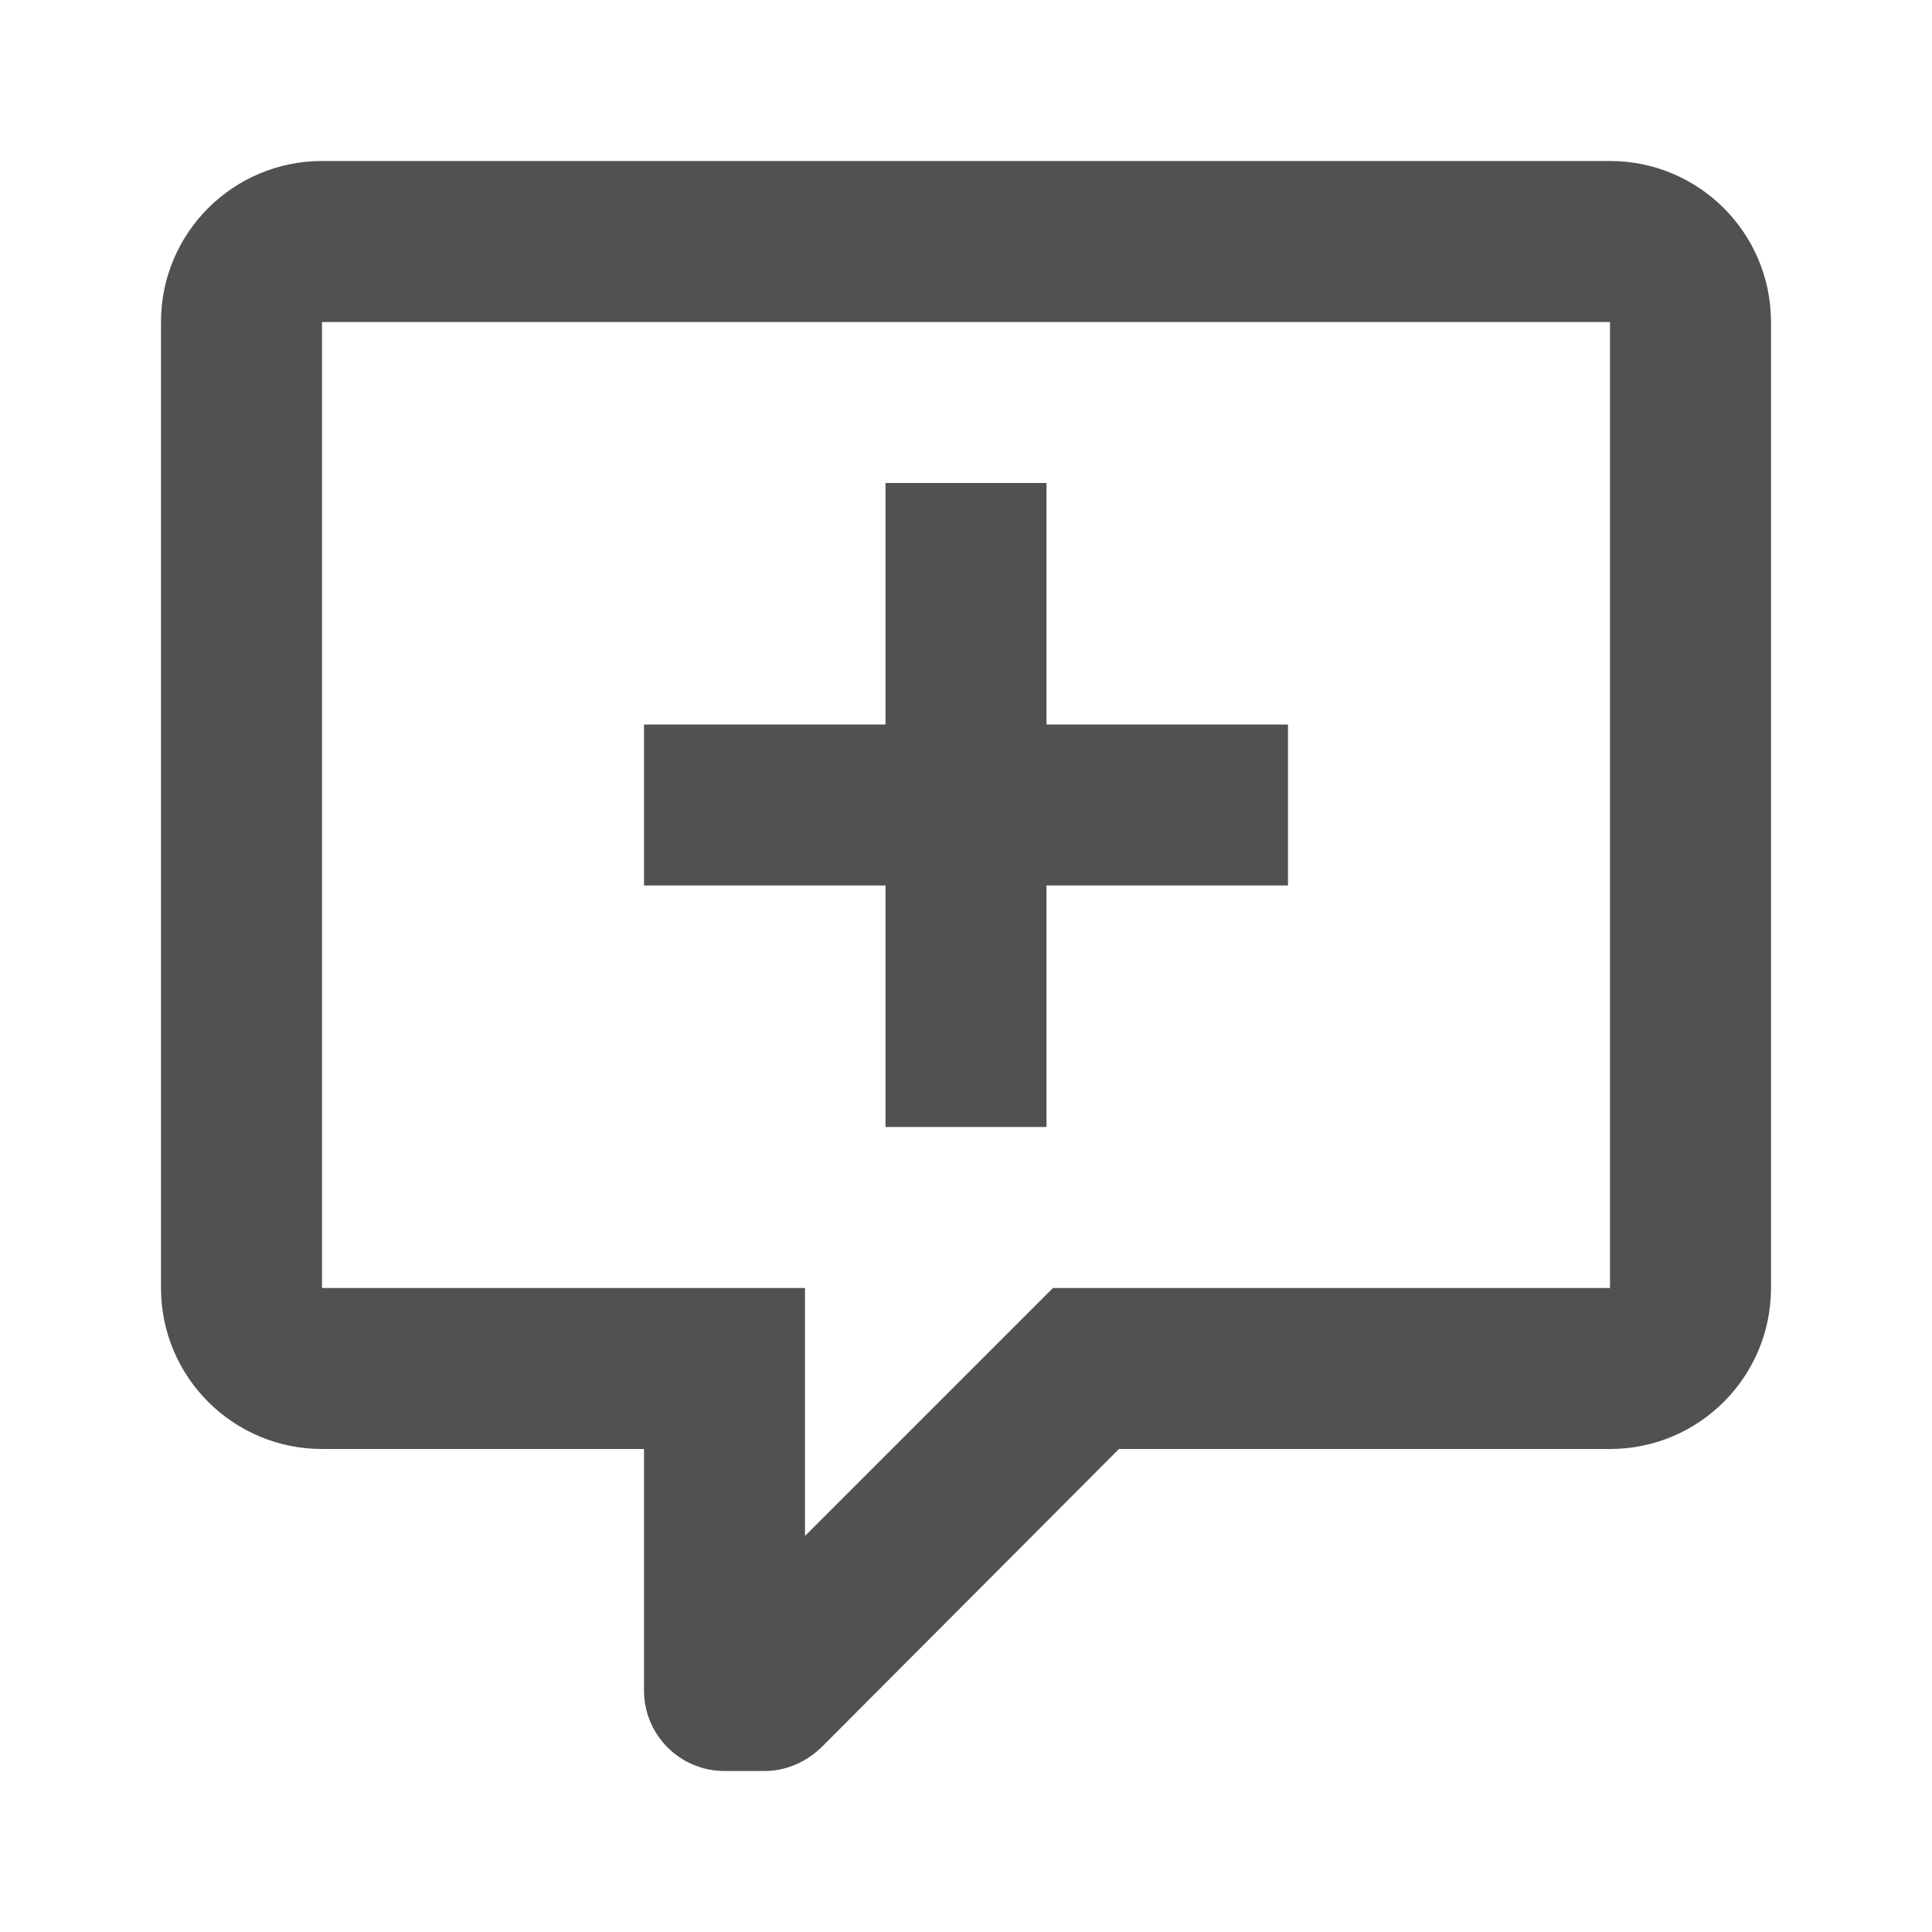
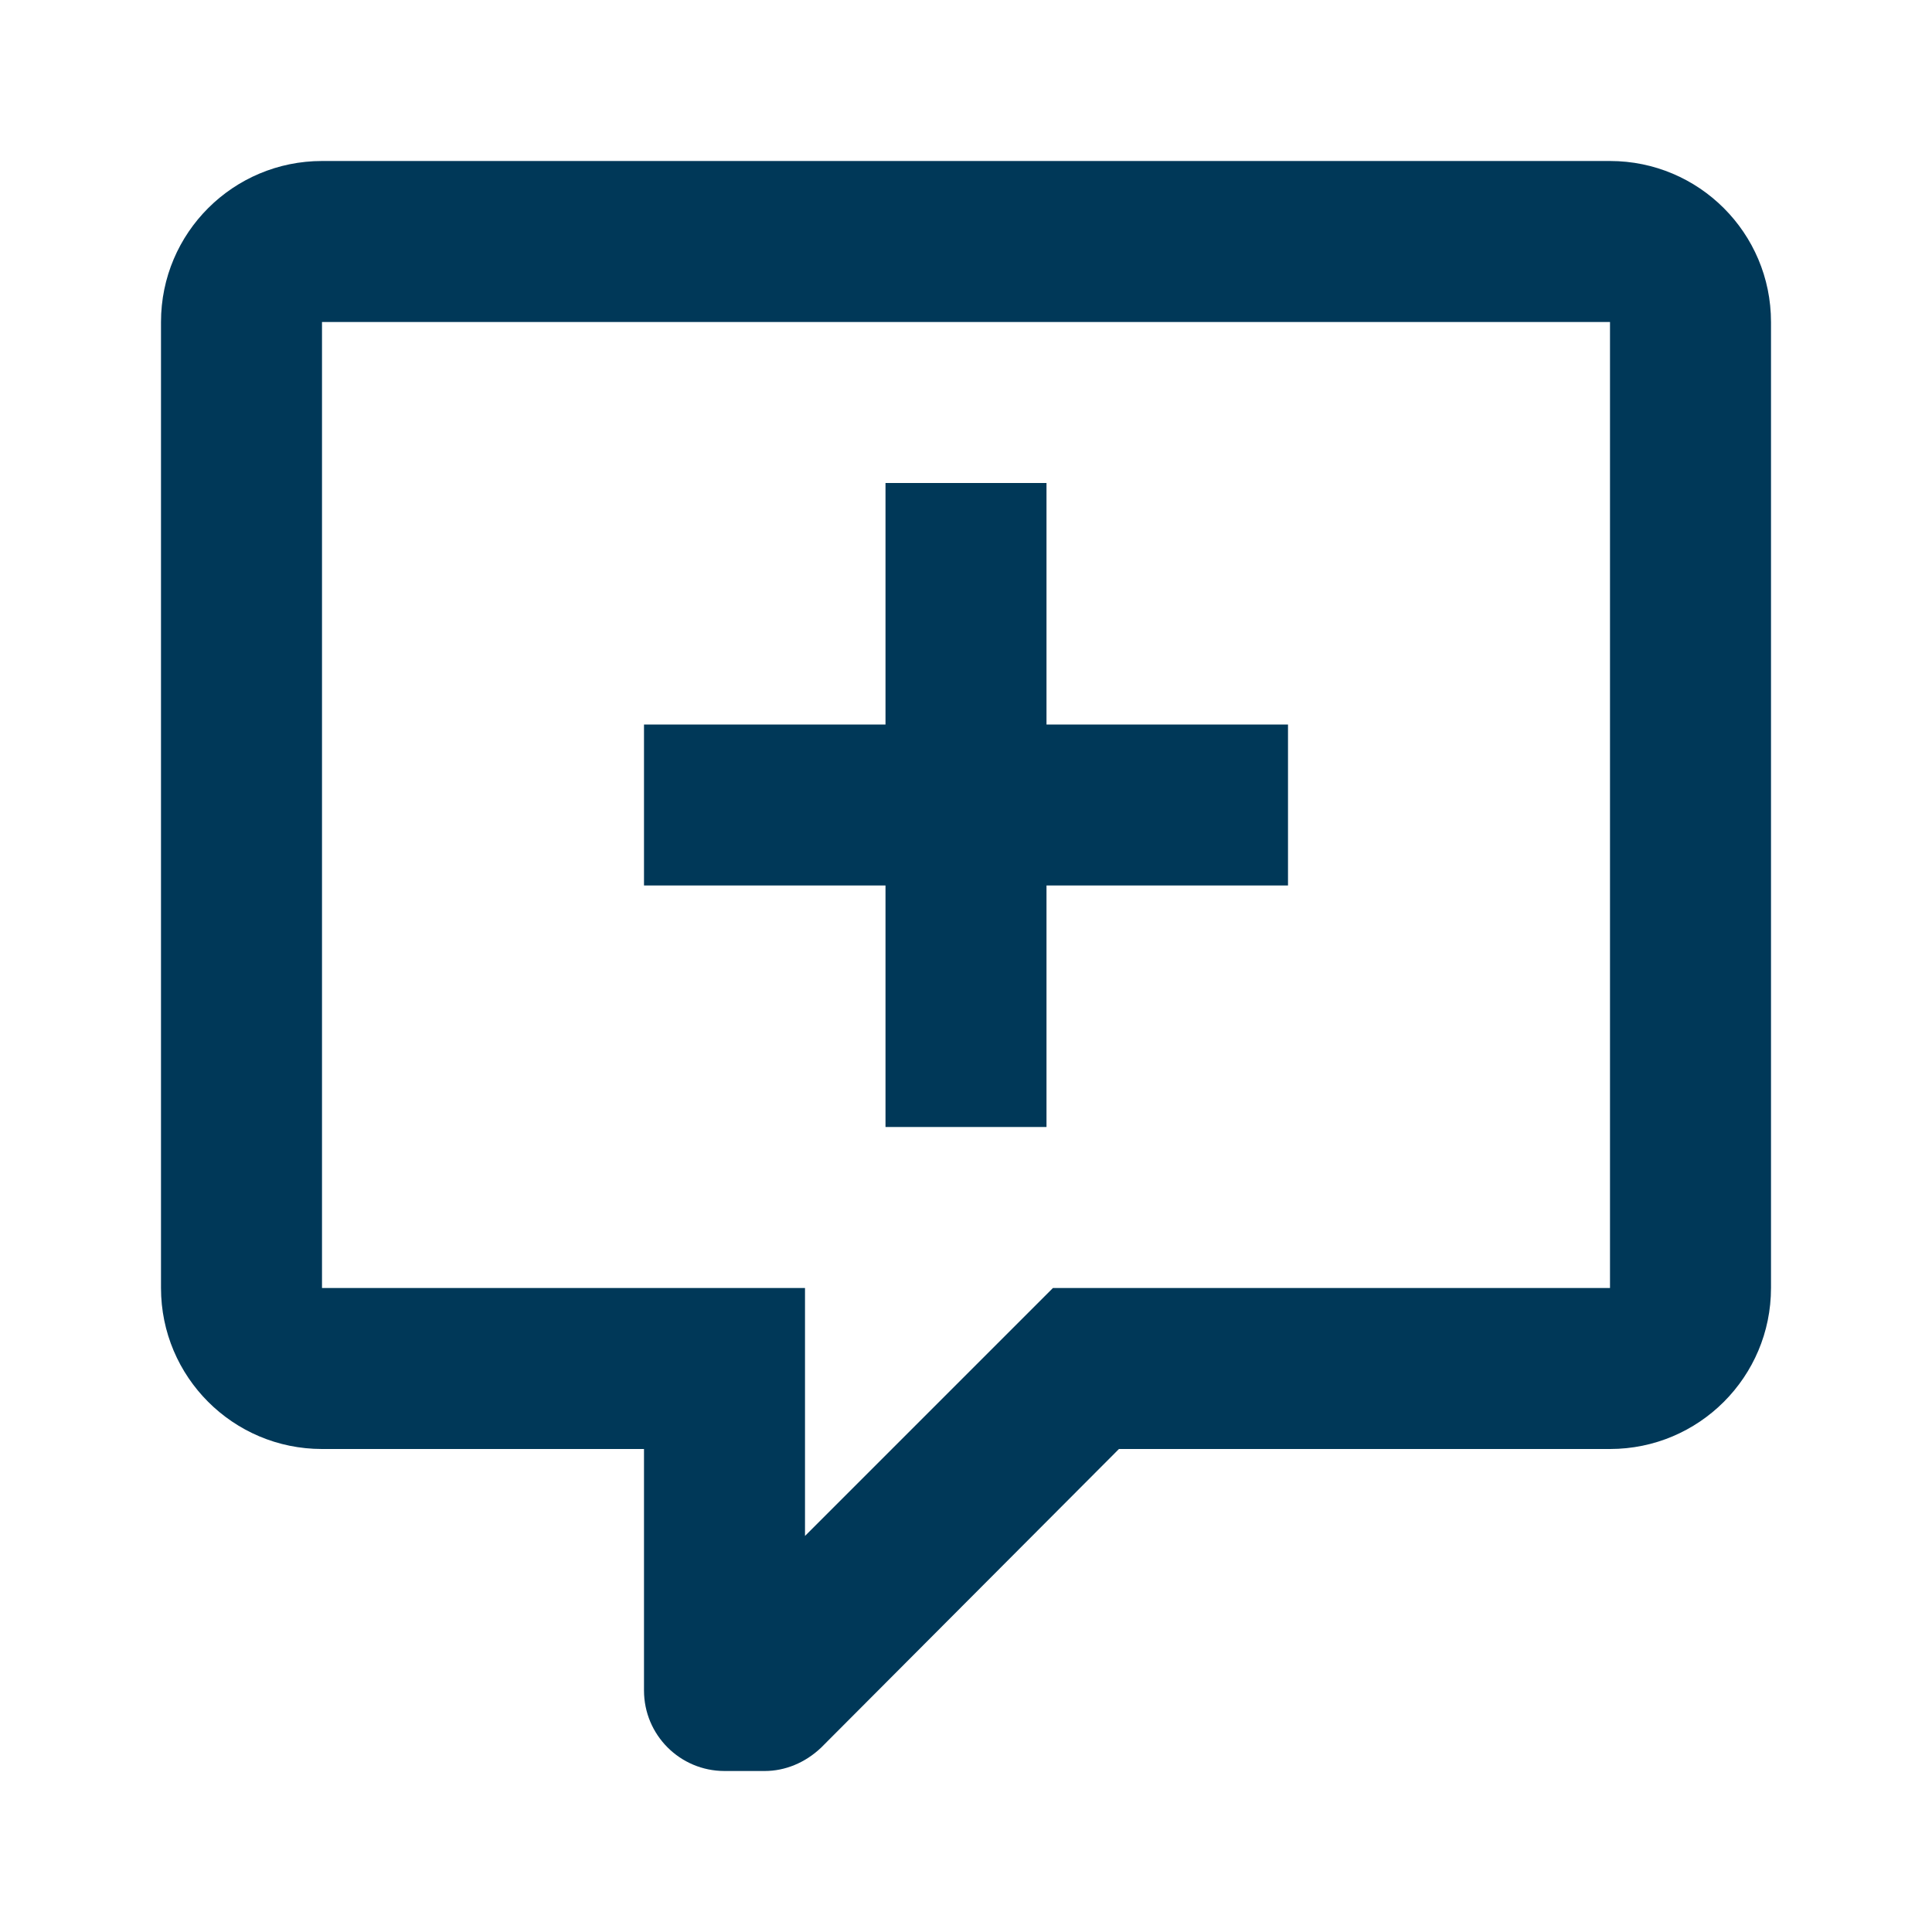
- <svg xmlns="http://www.w3.org/2000/svg" version="1.1" width="24" height="24" viewBox="0 0 24 24" fill="#515151">
+ <svg xmlns="http://www.w3.org/2000/svg" version="1.1" width="24" height="24" viewBox="0 0 24 24" fill="#003858">
  <path d="M9,22A1,1 0 0,1 8,21V18H4A2,2 0 0,1 2,16V4C2,2.89 2.9,2 4,2H20A2,2 0 0,1 22,4V16A2,2 0 0,1 20,18H13.9L10.2,21.71C10,21.9 9.75,22 9.5,22V22H9M10,16V19.08L13.08,16H20V4H4V16H10M11,6H13V9H16V11H13V14H11V11H8V9H11V6Z" />
</svg>
